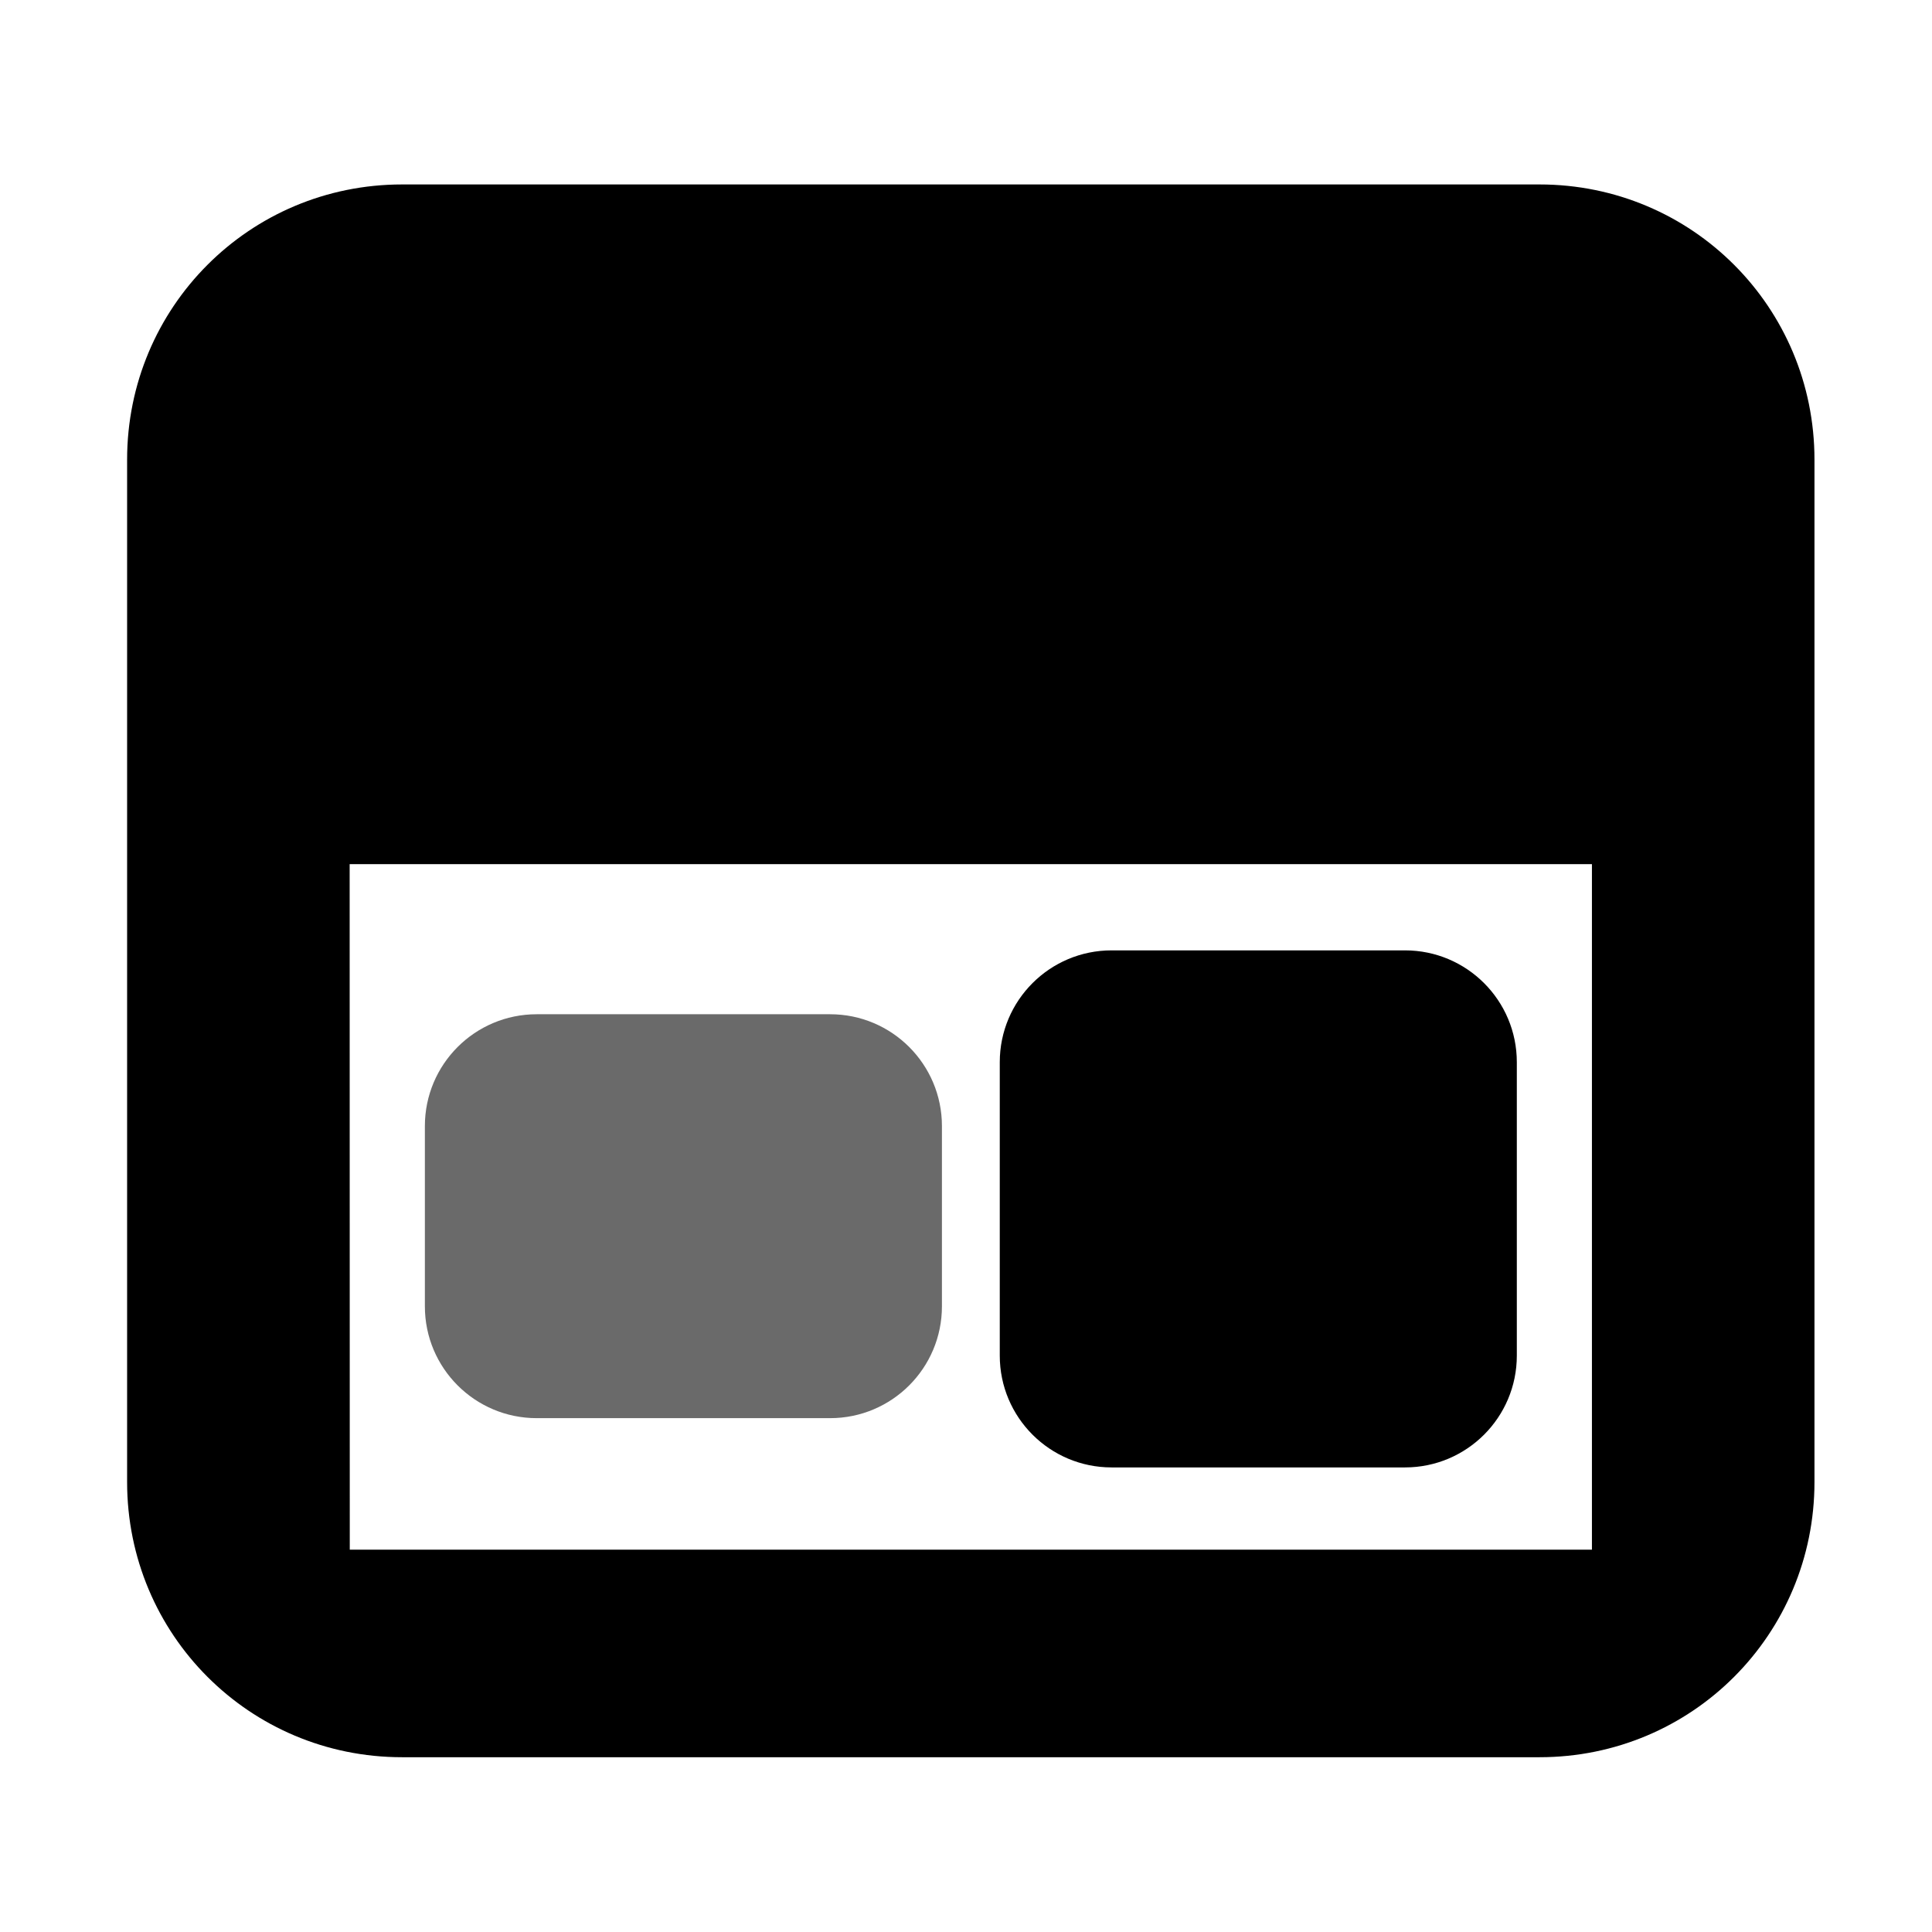
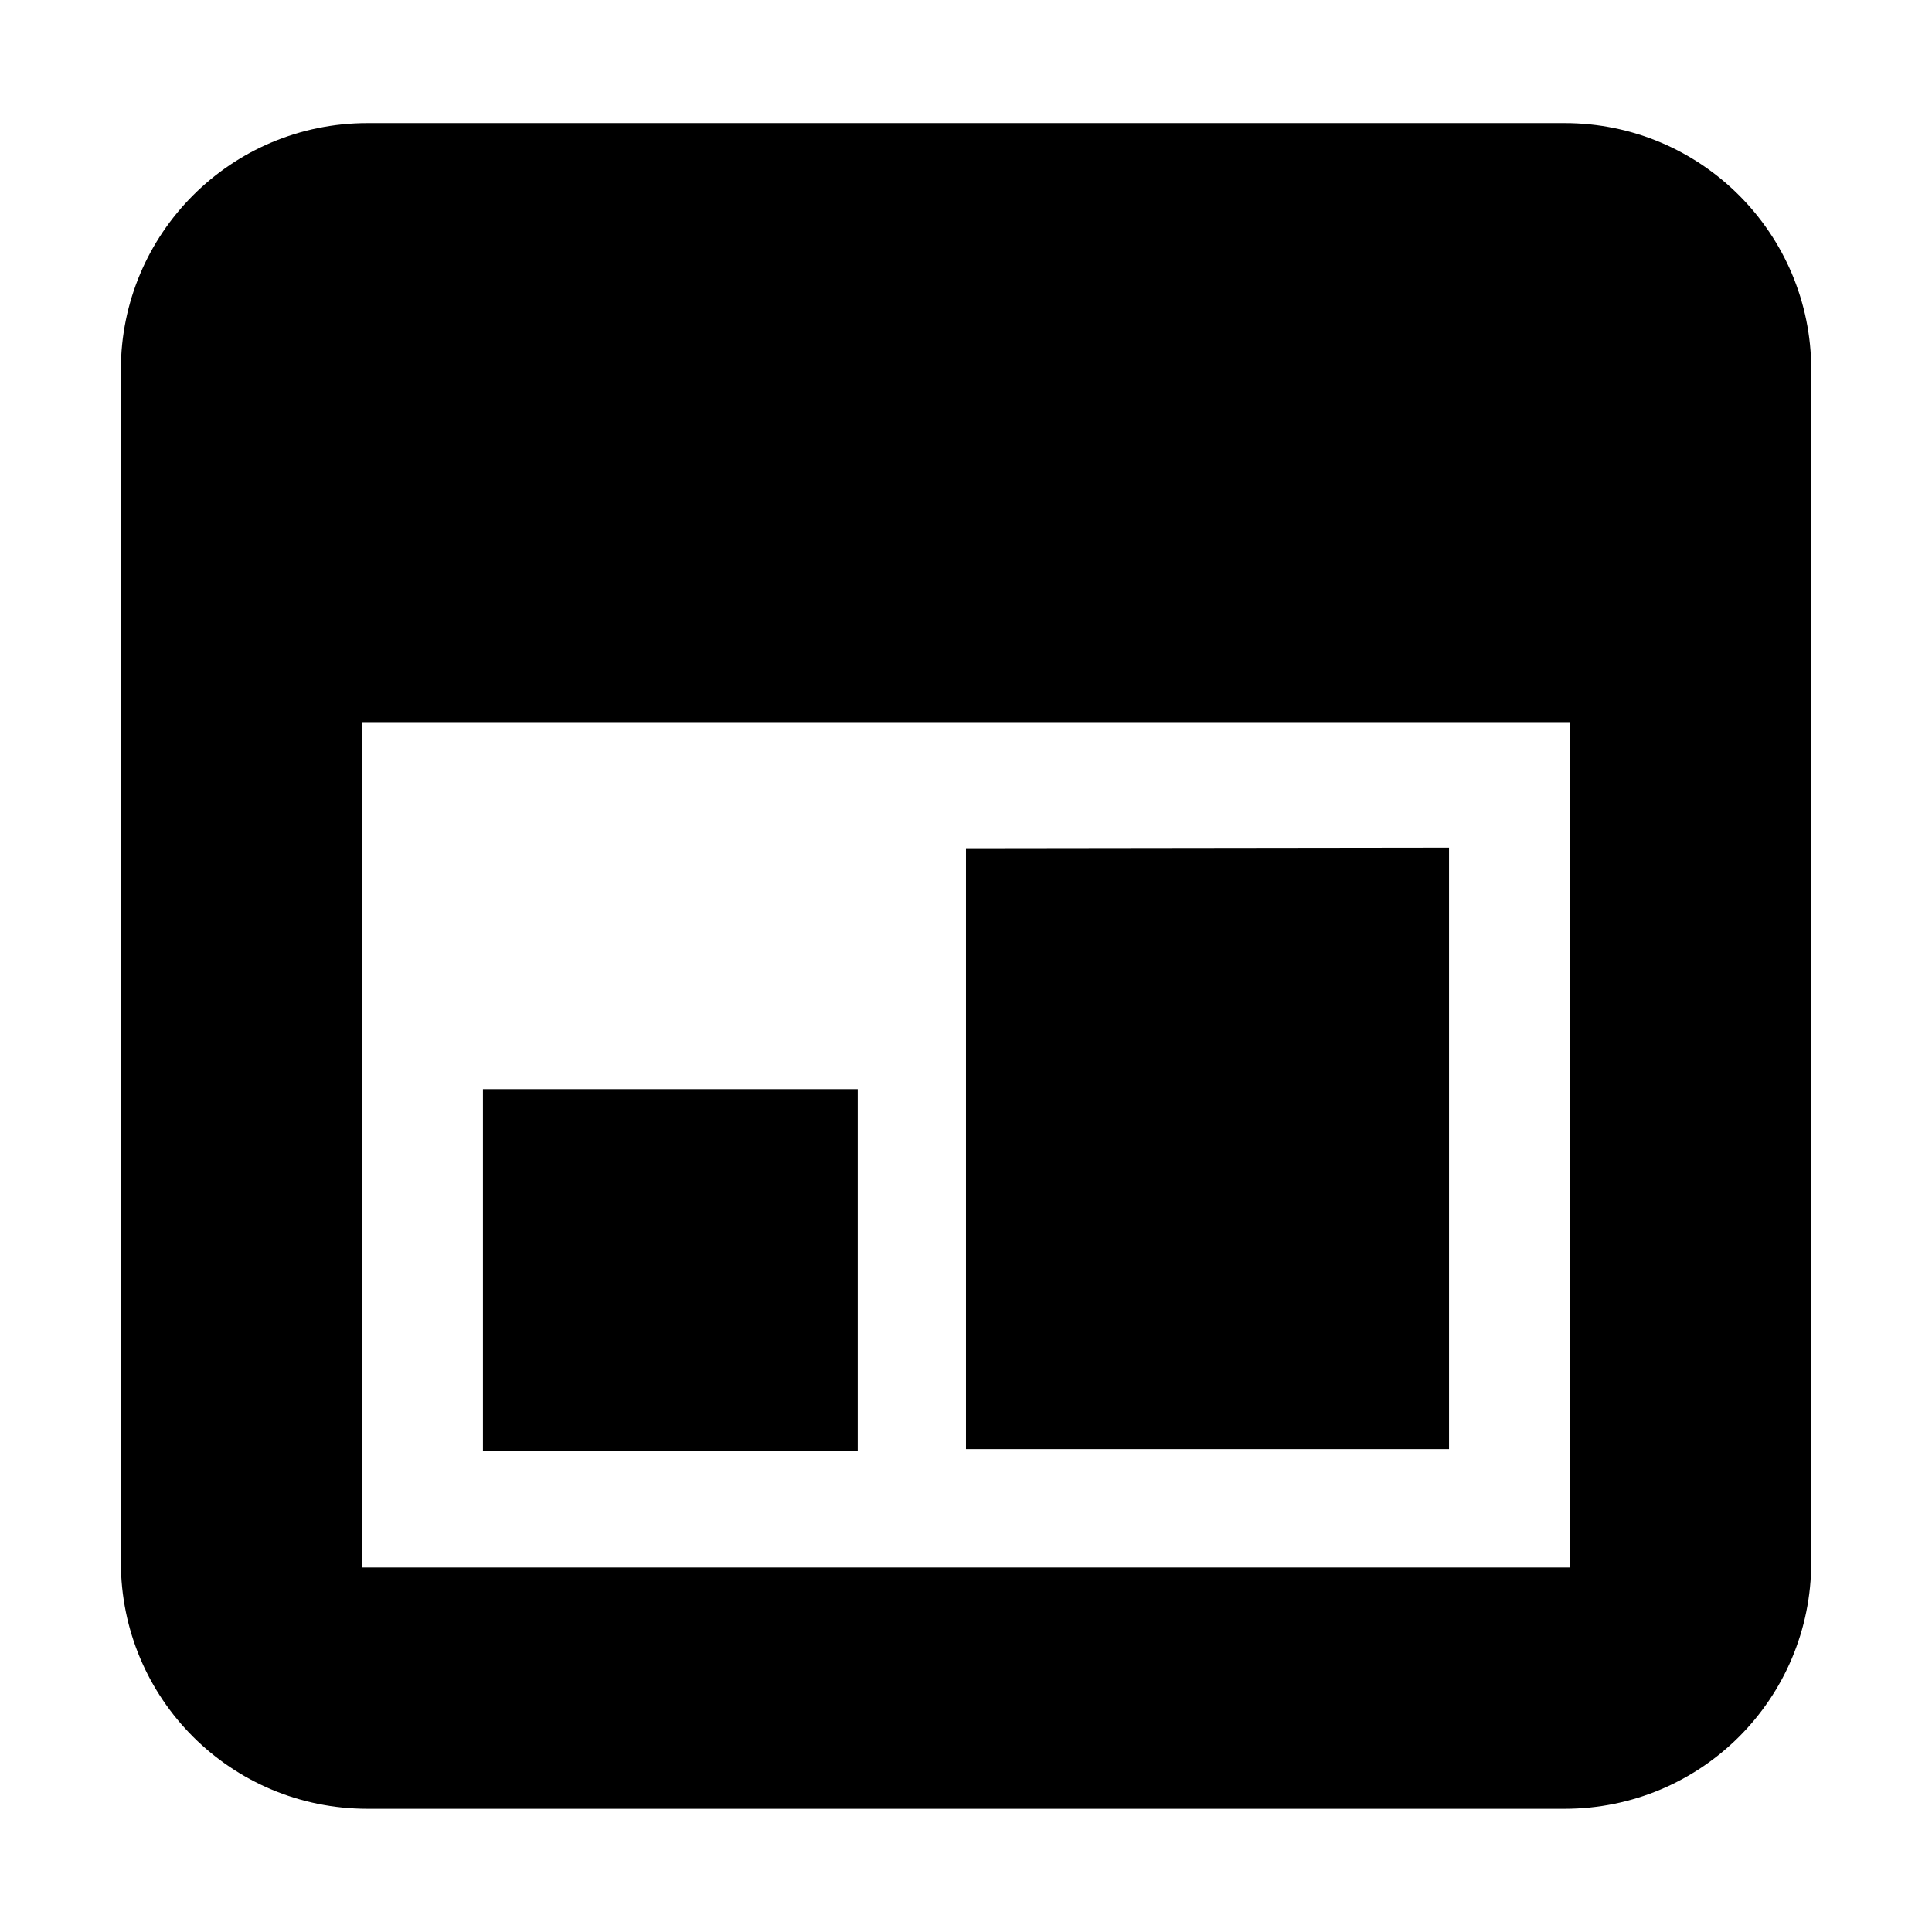
<svg xmlns="http://www.w3.org/2000/svg" height="16px" viewBox="0 0 16 16" width="16px" version="1.1" id="svg4">
  <defs id="defs8" />
-   <g id="g842" transform="translate(4.981687,-0.2594549)">
-     <path id="rect1920" style="display:inline;fill:#000000;fill-opacity:1;stroke:#ccaaff;stroke-width:0;stroke-linecap:round;stroke-linejoin:round;stroke-opacity:0;paint-order:markers stroke fill;enable-background:new" d="m -1.652,1.787 c -1.263,0 -2.277,1.017 -2.277,2.279 V 12.533 c 0,1.263 1.015,2.279 2.277,2.279 h 9.42 c 1.263,0 2.277,-1.017 2.277,-2.279 V 4.066 c 0,-1.263 -1.015,-2.279 -2.277,-2.279 z m -0.434,5.629 H 8.202 V 13.093 H -2.085 Z" />
-     <rect style="display:inline;fill:#000000;fill-opacity:0.583;stroke:#ccaaff;stroke-width:0;stroke-linecap:round;stroke-linejoin:round;stroke-opacity:0;paint-order:markers stroke fill;enable-background:new" id="rect2855" width="4.282" height="3.345" x="-1.463" y="8.659" ry="0.926" />
-     <rect style="display:inline;fill:#000000;fill-opacity:1;stroke:#ccaaff;stroke-width:0;stroke-linecap:round;stroke-linejoin:round;stroke-opacity:0;paint-order:markers stroke fill;enable-background:new" id="rect2959" width="4.282" height="4.282" x="3.298" y="8.13" ry="0.926" />
+   <g id="g1994" transform="matrix(1.144934,0,0,1.228371,-81.26144,-603.1255)">
+     <path d="m 73.633,491.826 c -0.986,0 -1.784,0.744 -1.784,1.663 v 8.039 c 0,0.922 0.798,1.663 1.784,1.663 h 8.659 c 0.986,0 1.784,-0.741 1.784,-1.663 v -8.039 c 0,-0.919 -0.798,-1.663 -1.784,-1.663 z m -0.038,4.039 h 8.734 v 5.699 h -8.734 z m 4.367,0.85 v 4.051 h 3.494 v -4.055 z m -3.494,1.624 v 2.442 h 2.711 v -2.442 z" fill="#222222" id="path13148" style="display:inline;fill:#000000;stroke-width:0;stroke-dasharray:none;enable-background:new" />
  </g>
</svg>
